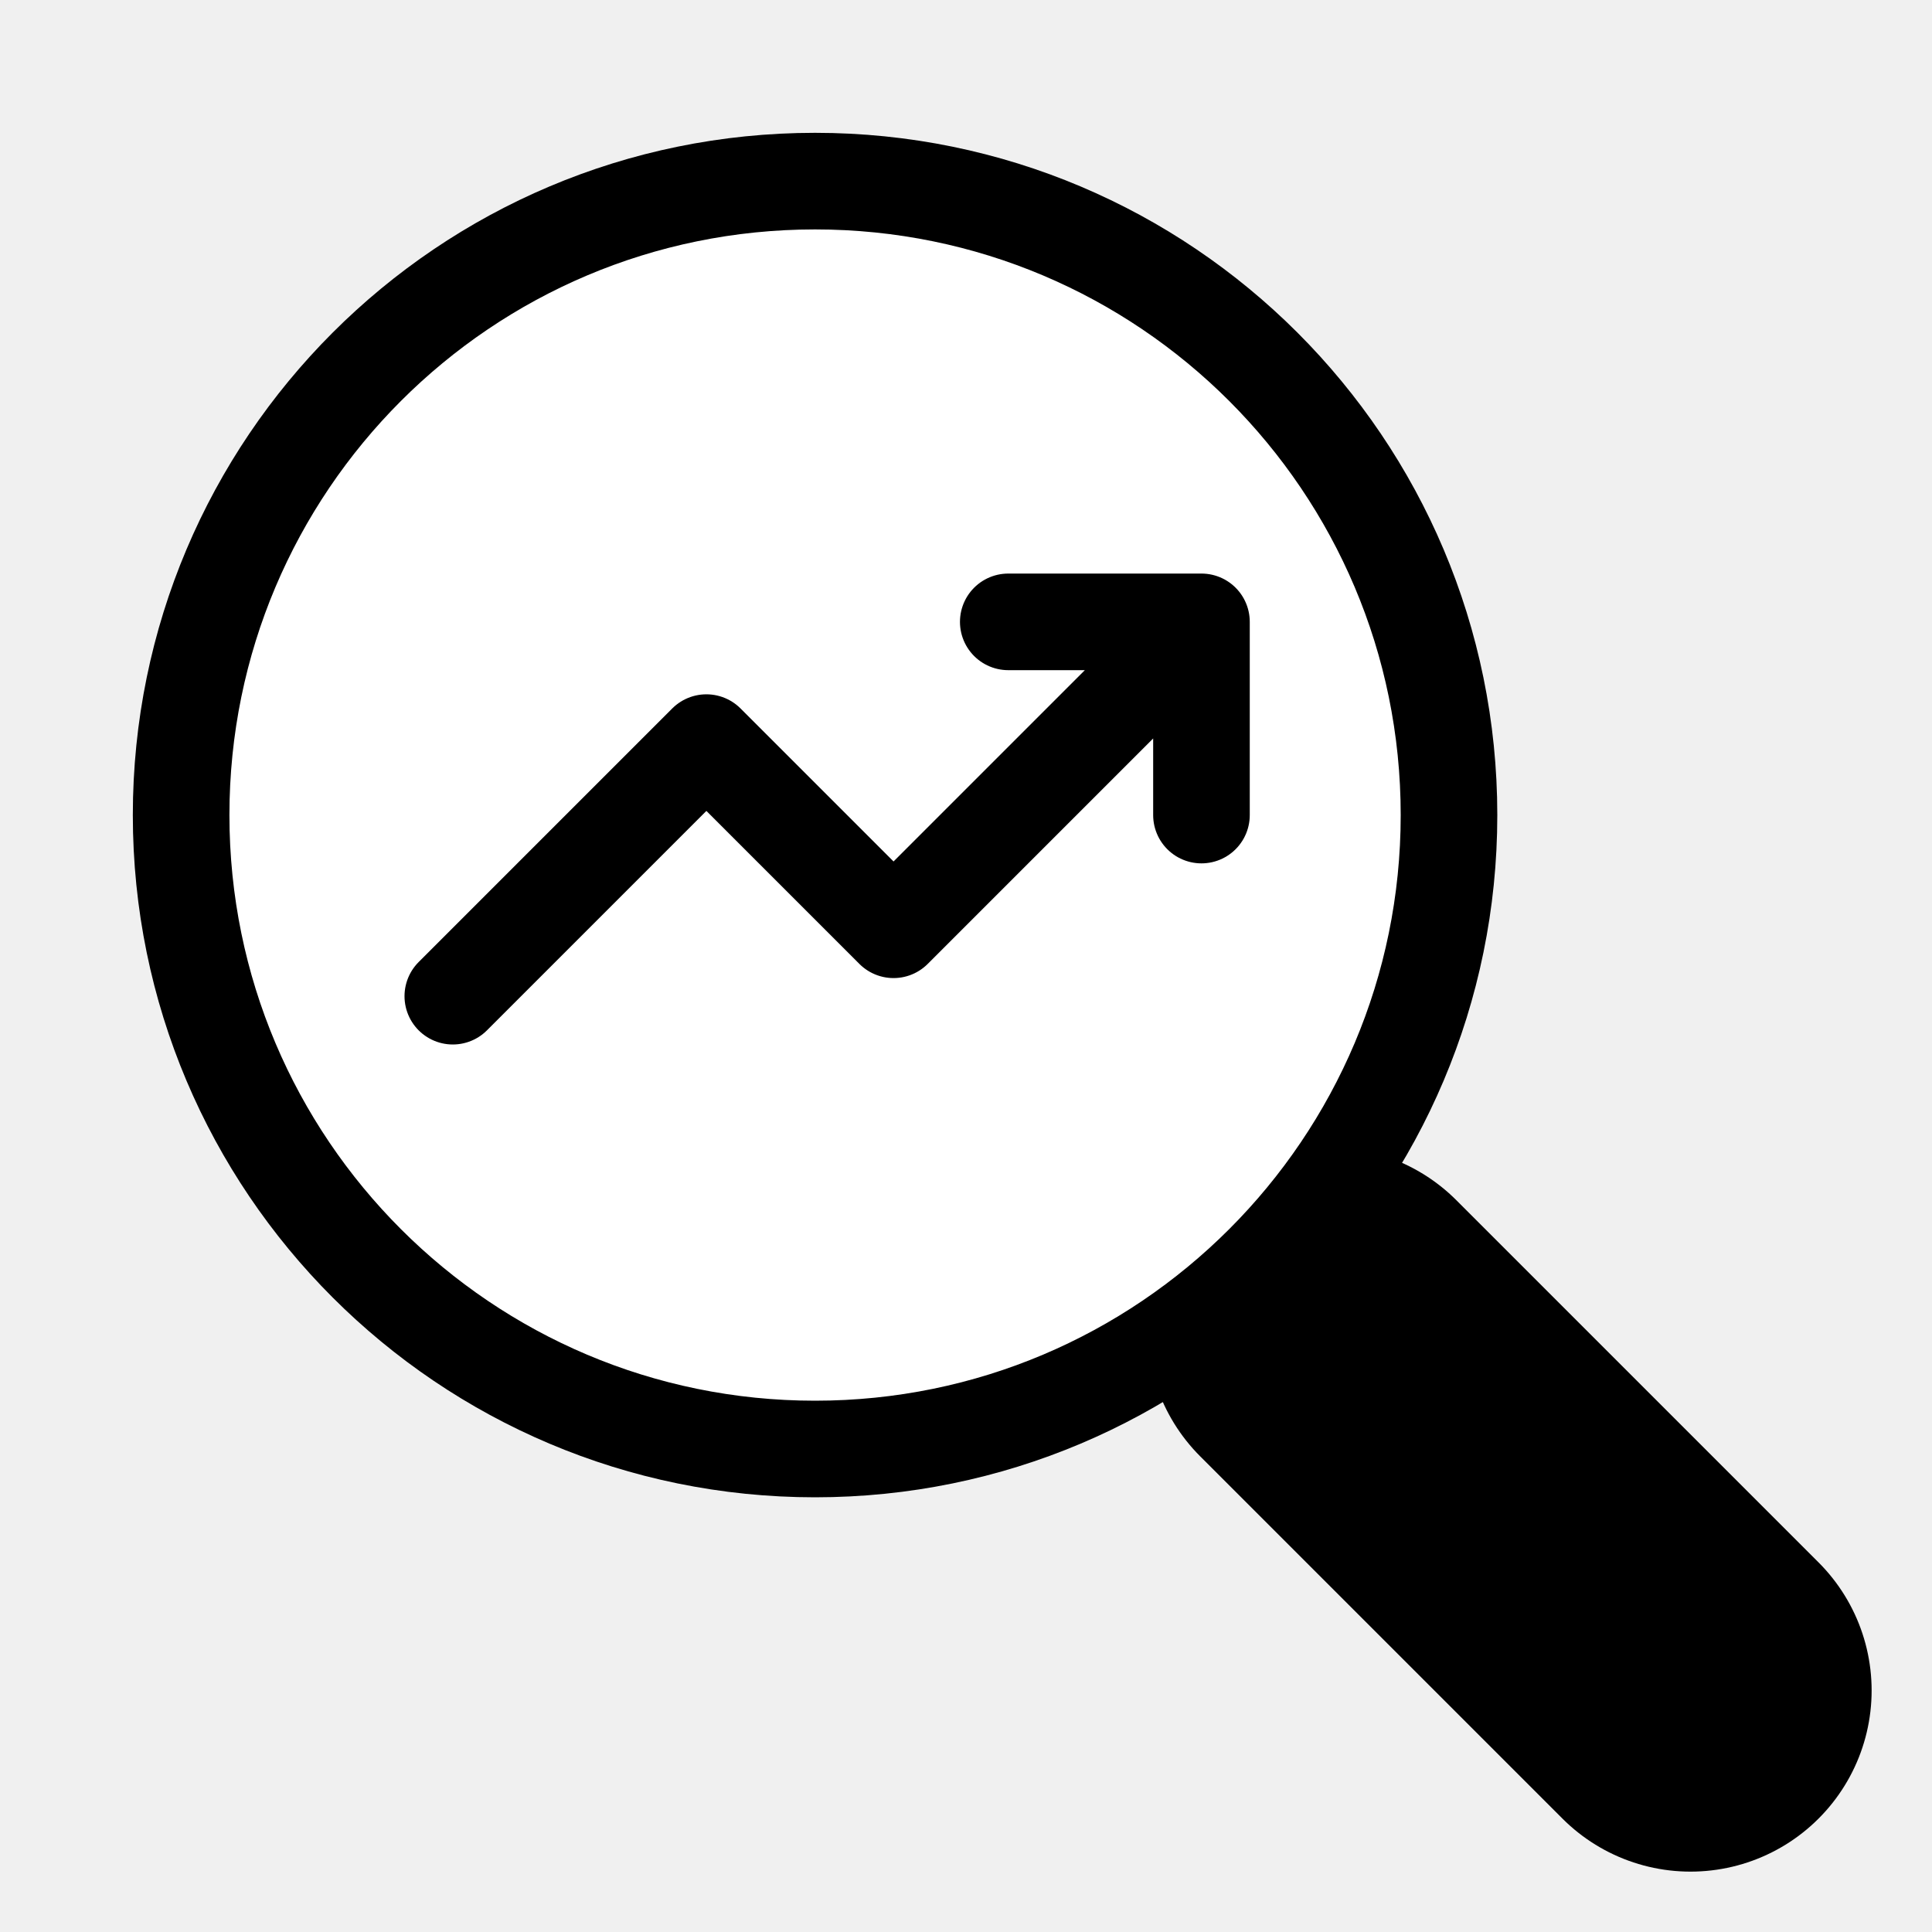
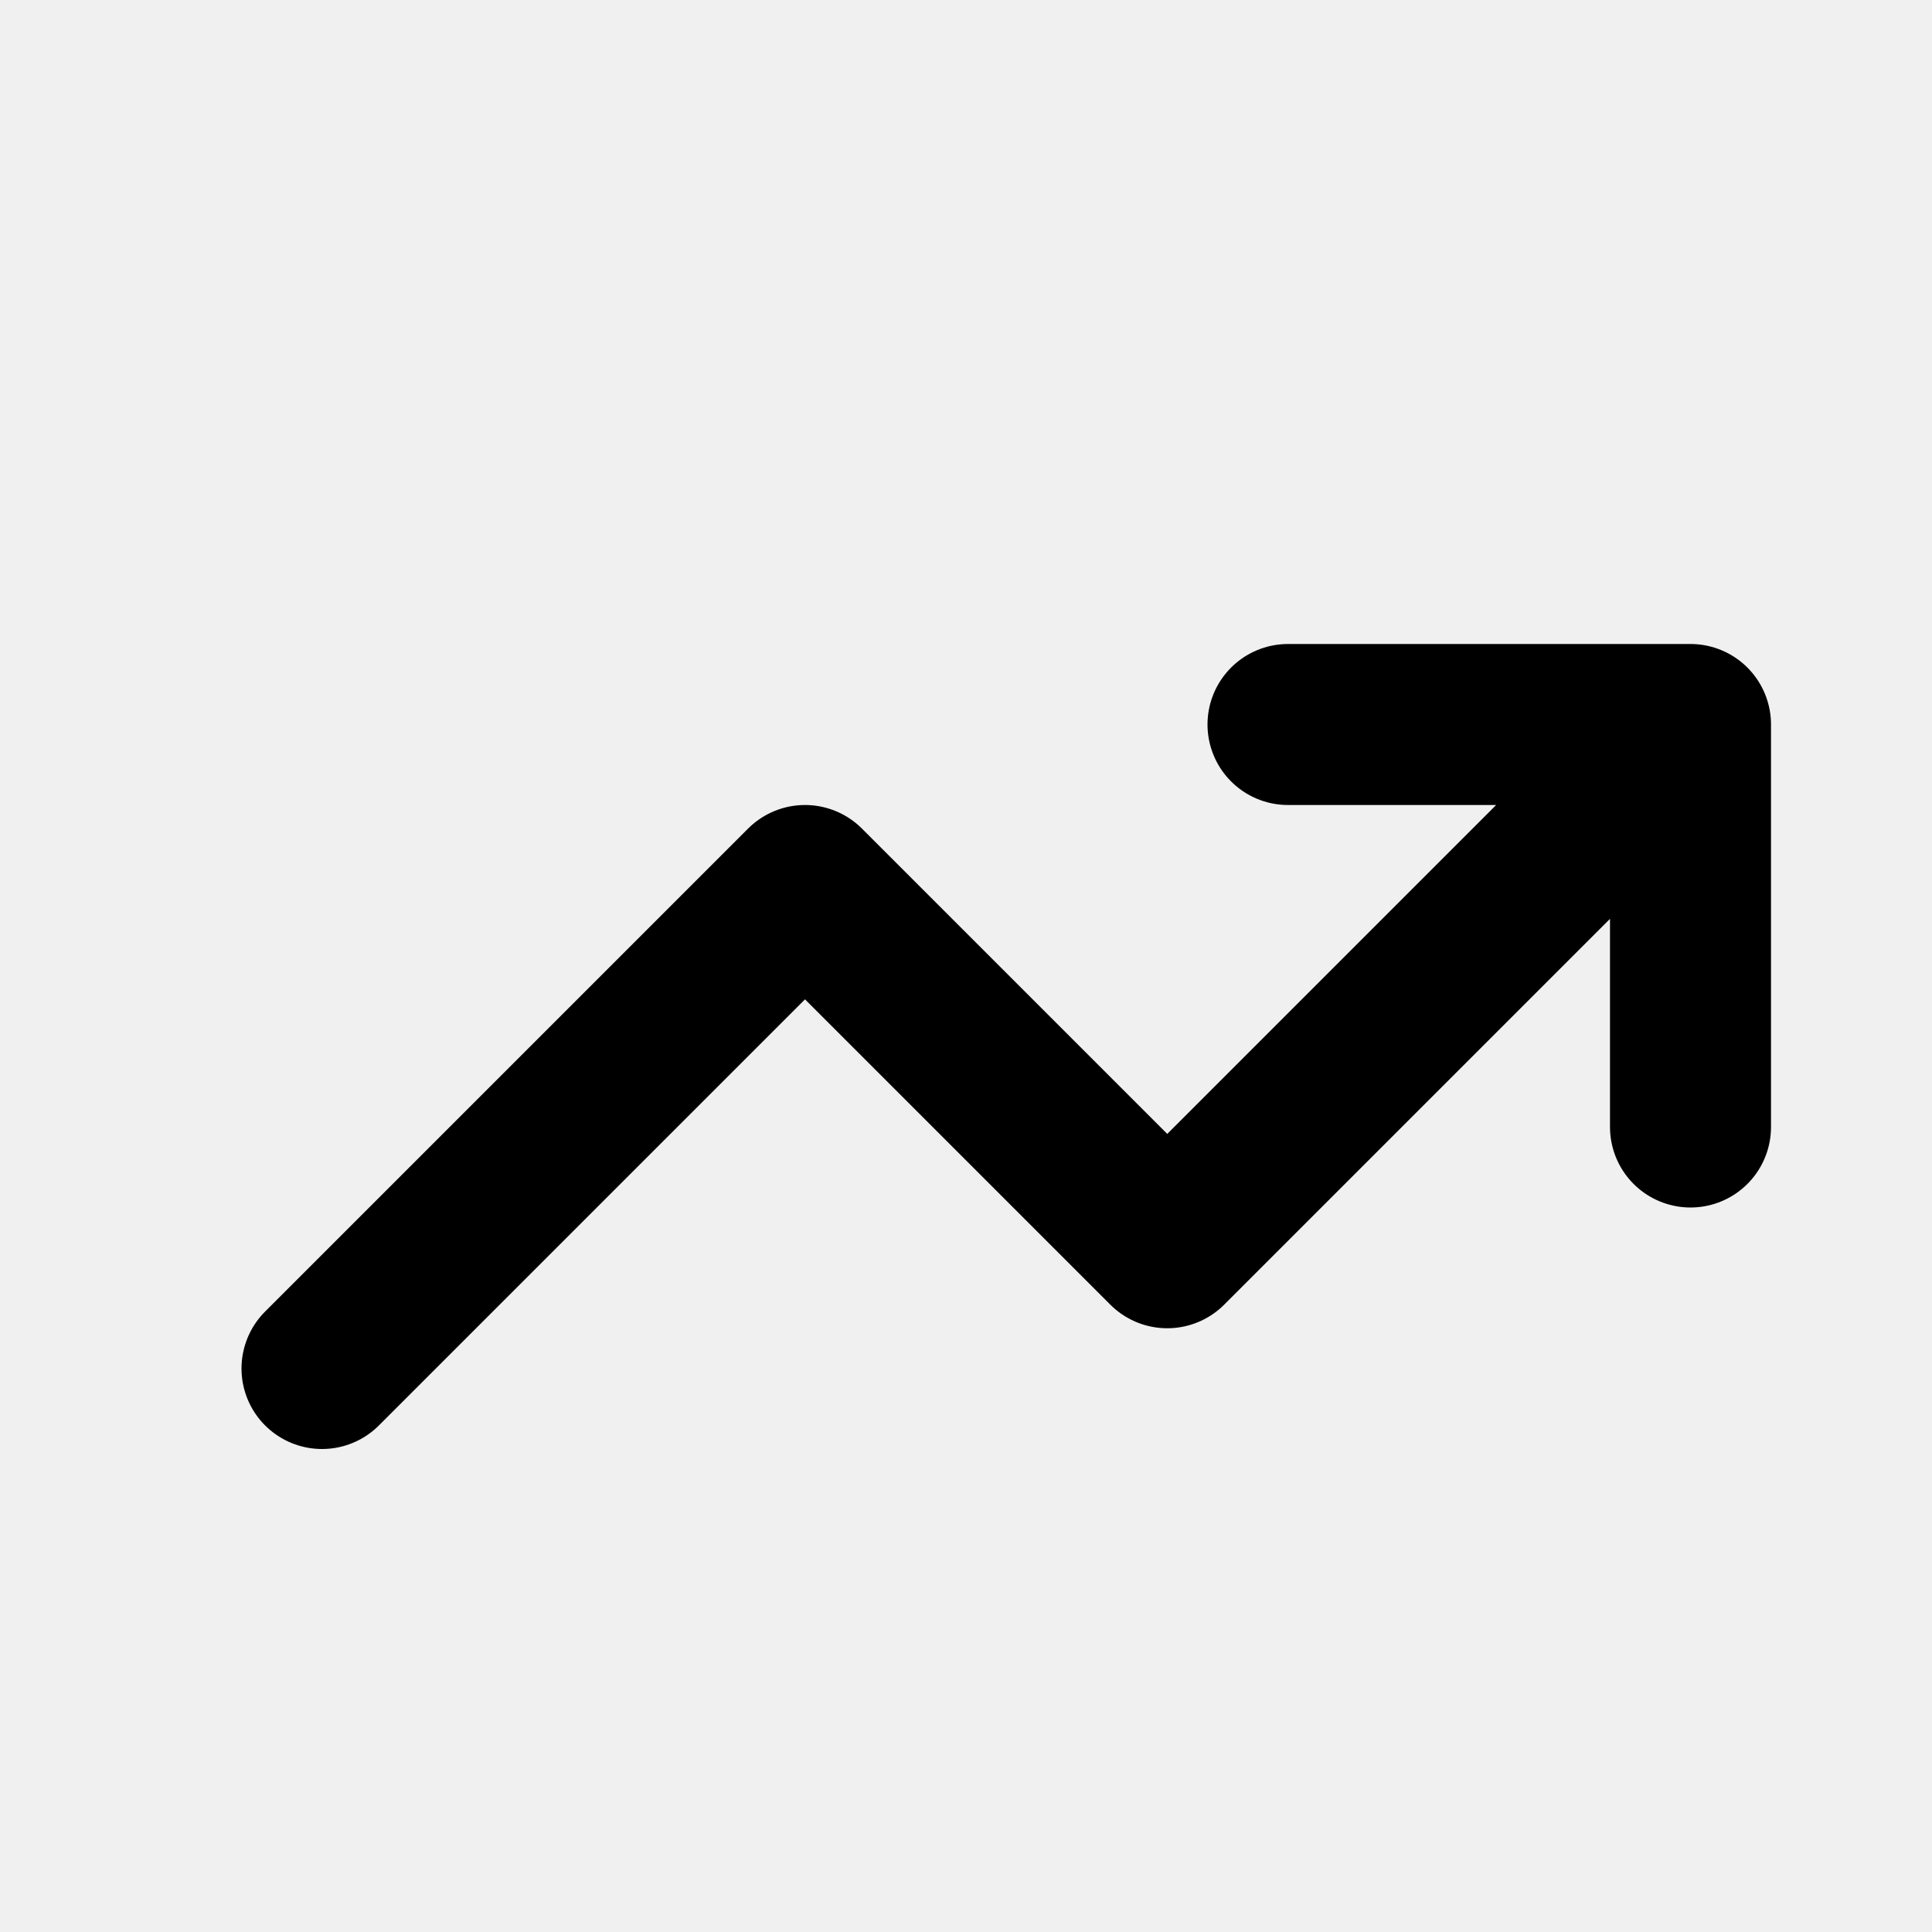
- <svg xmlns="http://www.w3.org/2000/svg" viewBox="0 0 32 32" fill="none">
-   <path d="m22 22 6 6" stroke="currentColor" stroke-width="6" stroke-linecap="round" />
-   <circle cx="13.5" cy="13.5" r="10.5" fill="white" stroke="currentColor" stroke-width="1.6" />
-   <path d="m7.5 16.5 4.2-4.2 3.1 3.1 5.1-5.1m-3.2 0h3.2v3.2" stroke="currentColor" stroke-width="1.6" stroke-linecap="round" stroke-linejoin="round" />
+ <svg xmlns="http://www.w3.org/2000/svg" viewBox="0 0 24 24" fill="none">
+   <path d="m4 17 6-6 4.5 4.5L21 9m-5 0h5v5" stroke="currentColor" stroke-width="2" stroke-linecap="round" stroke-linejoin="round" />
</svg>
